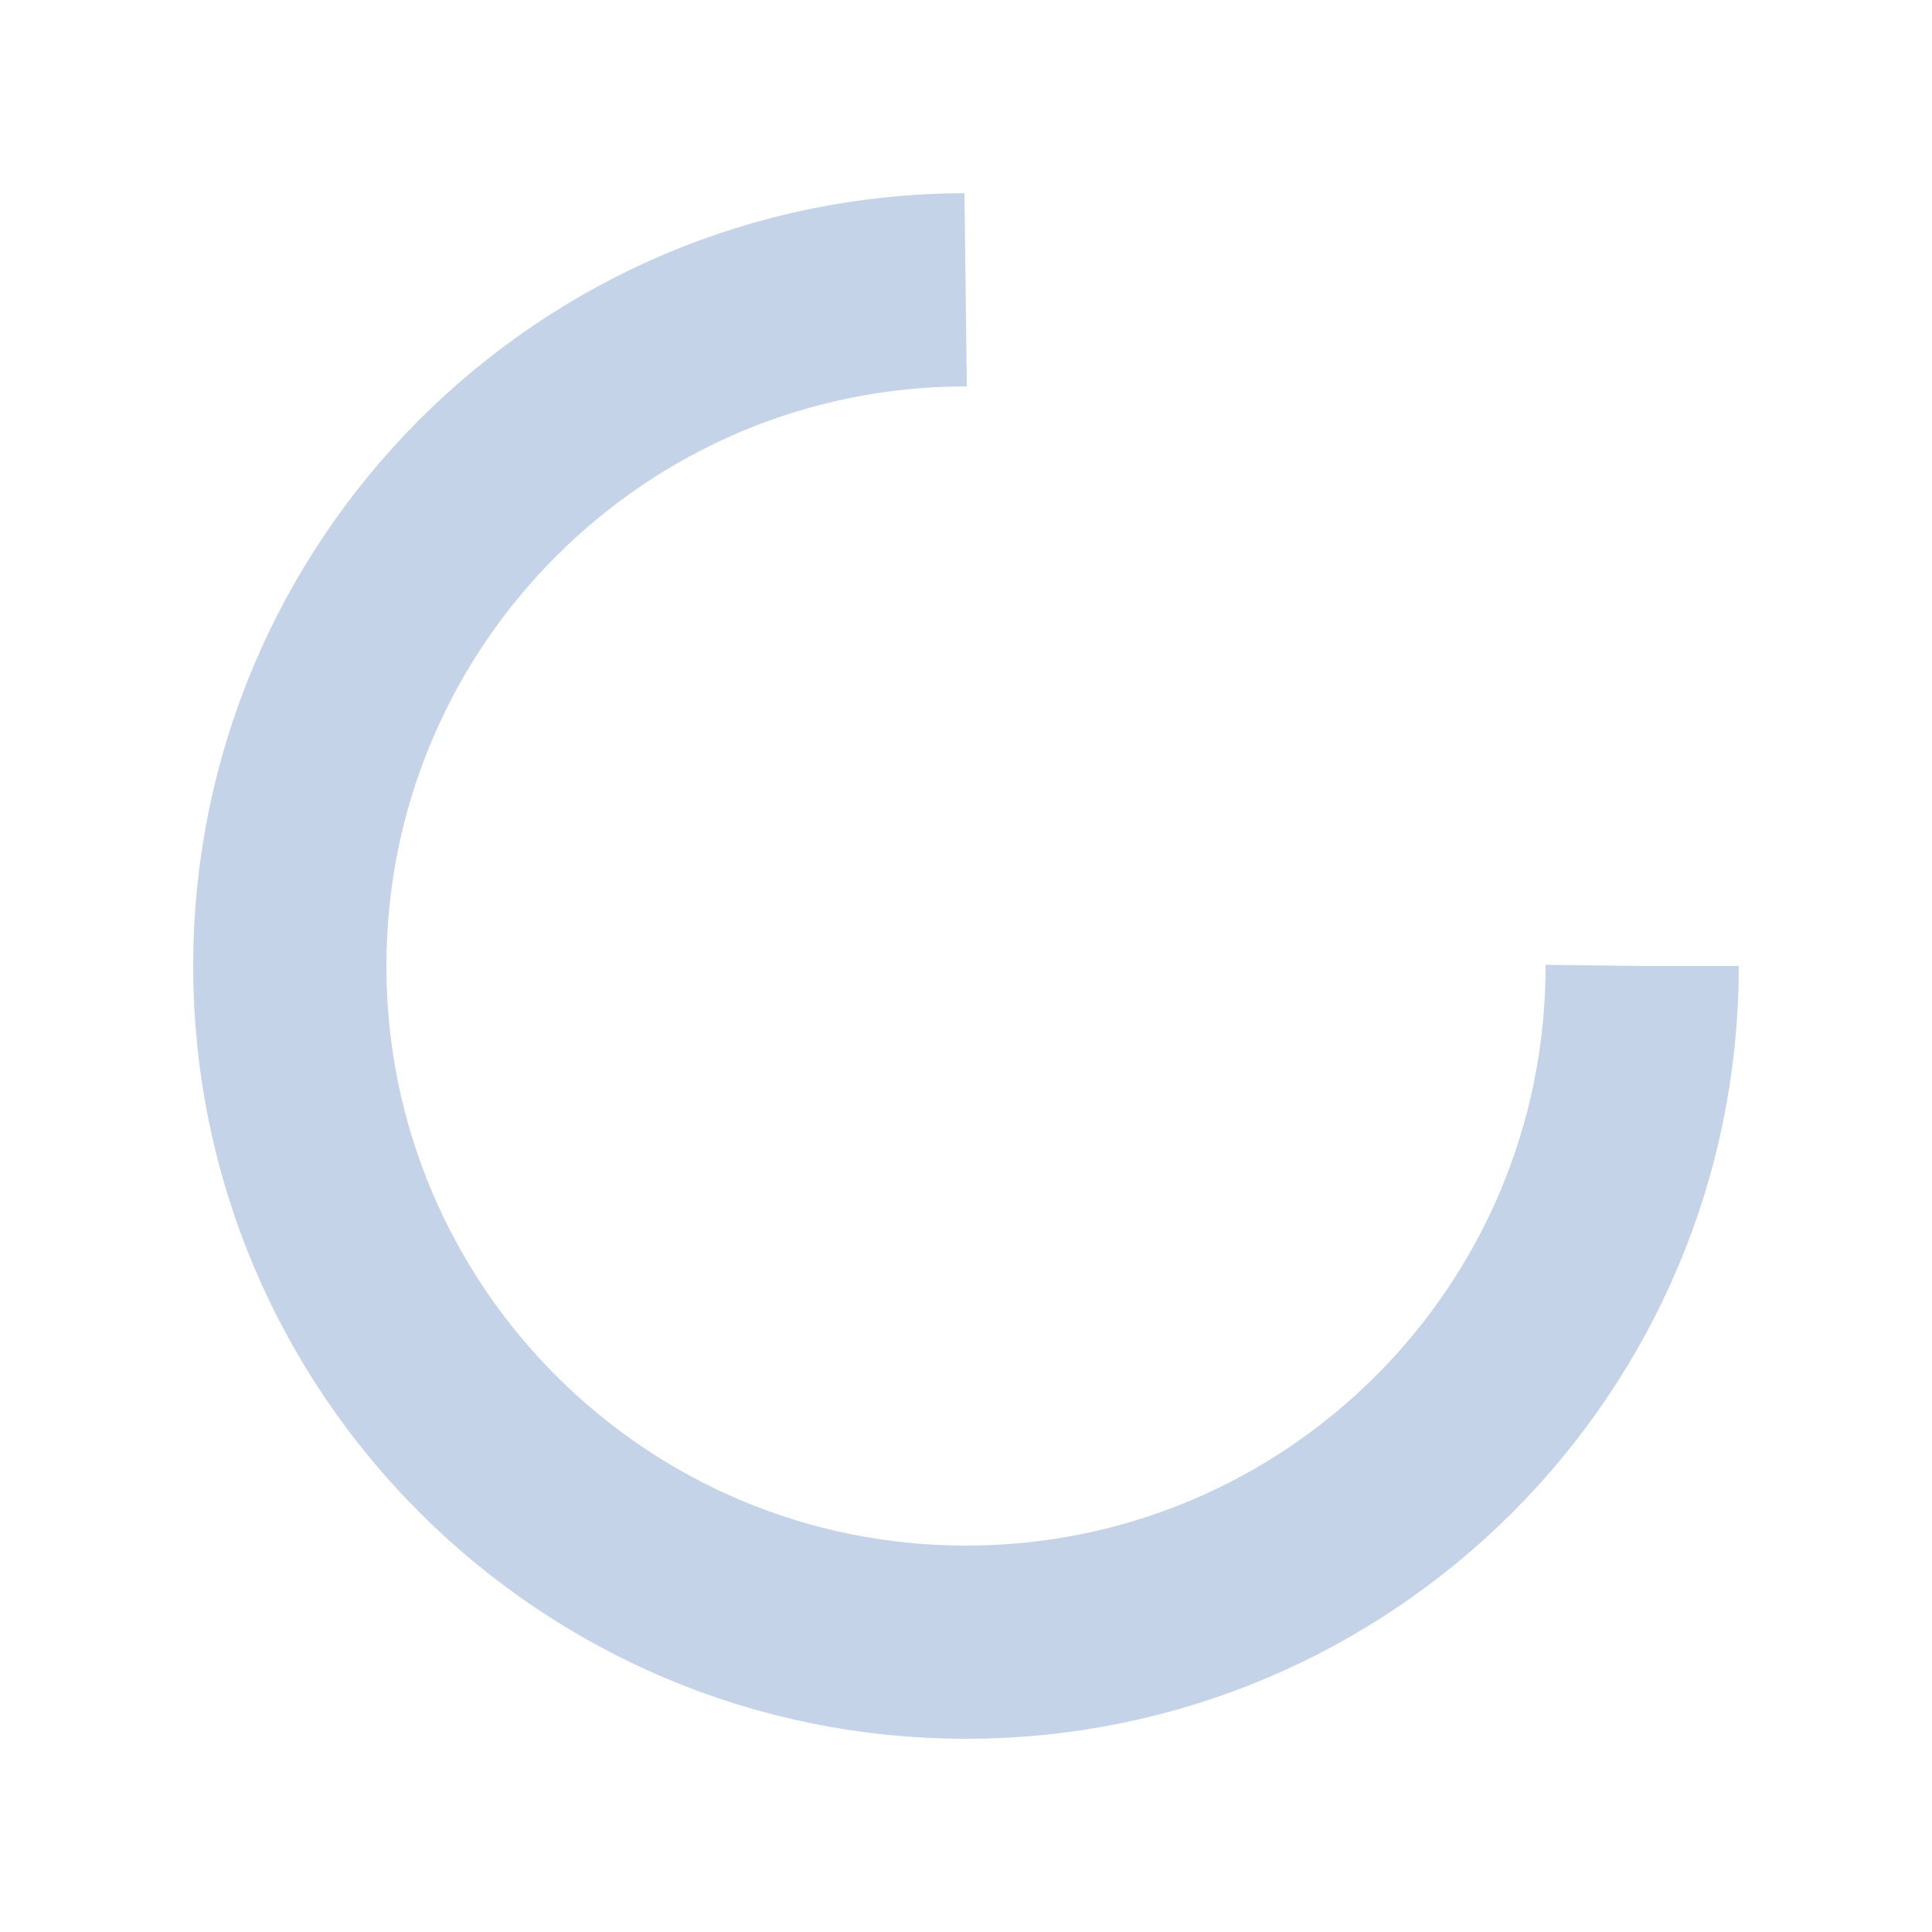
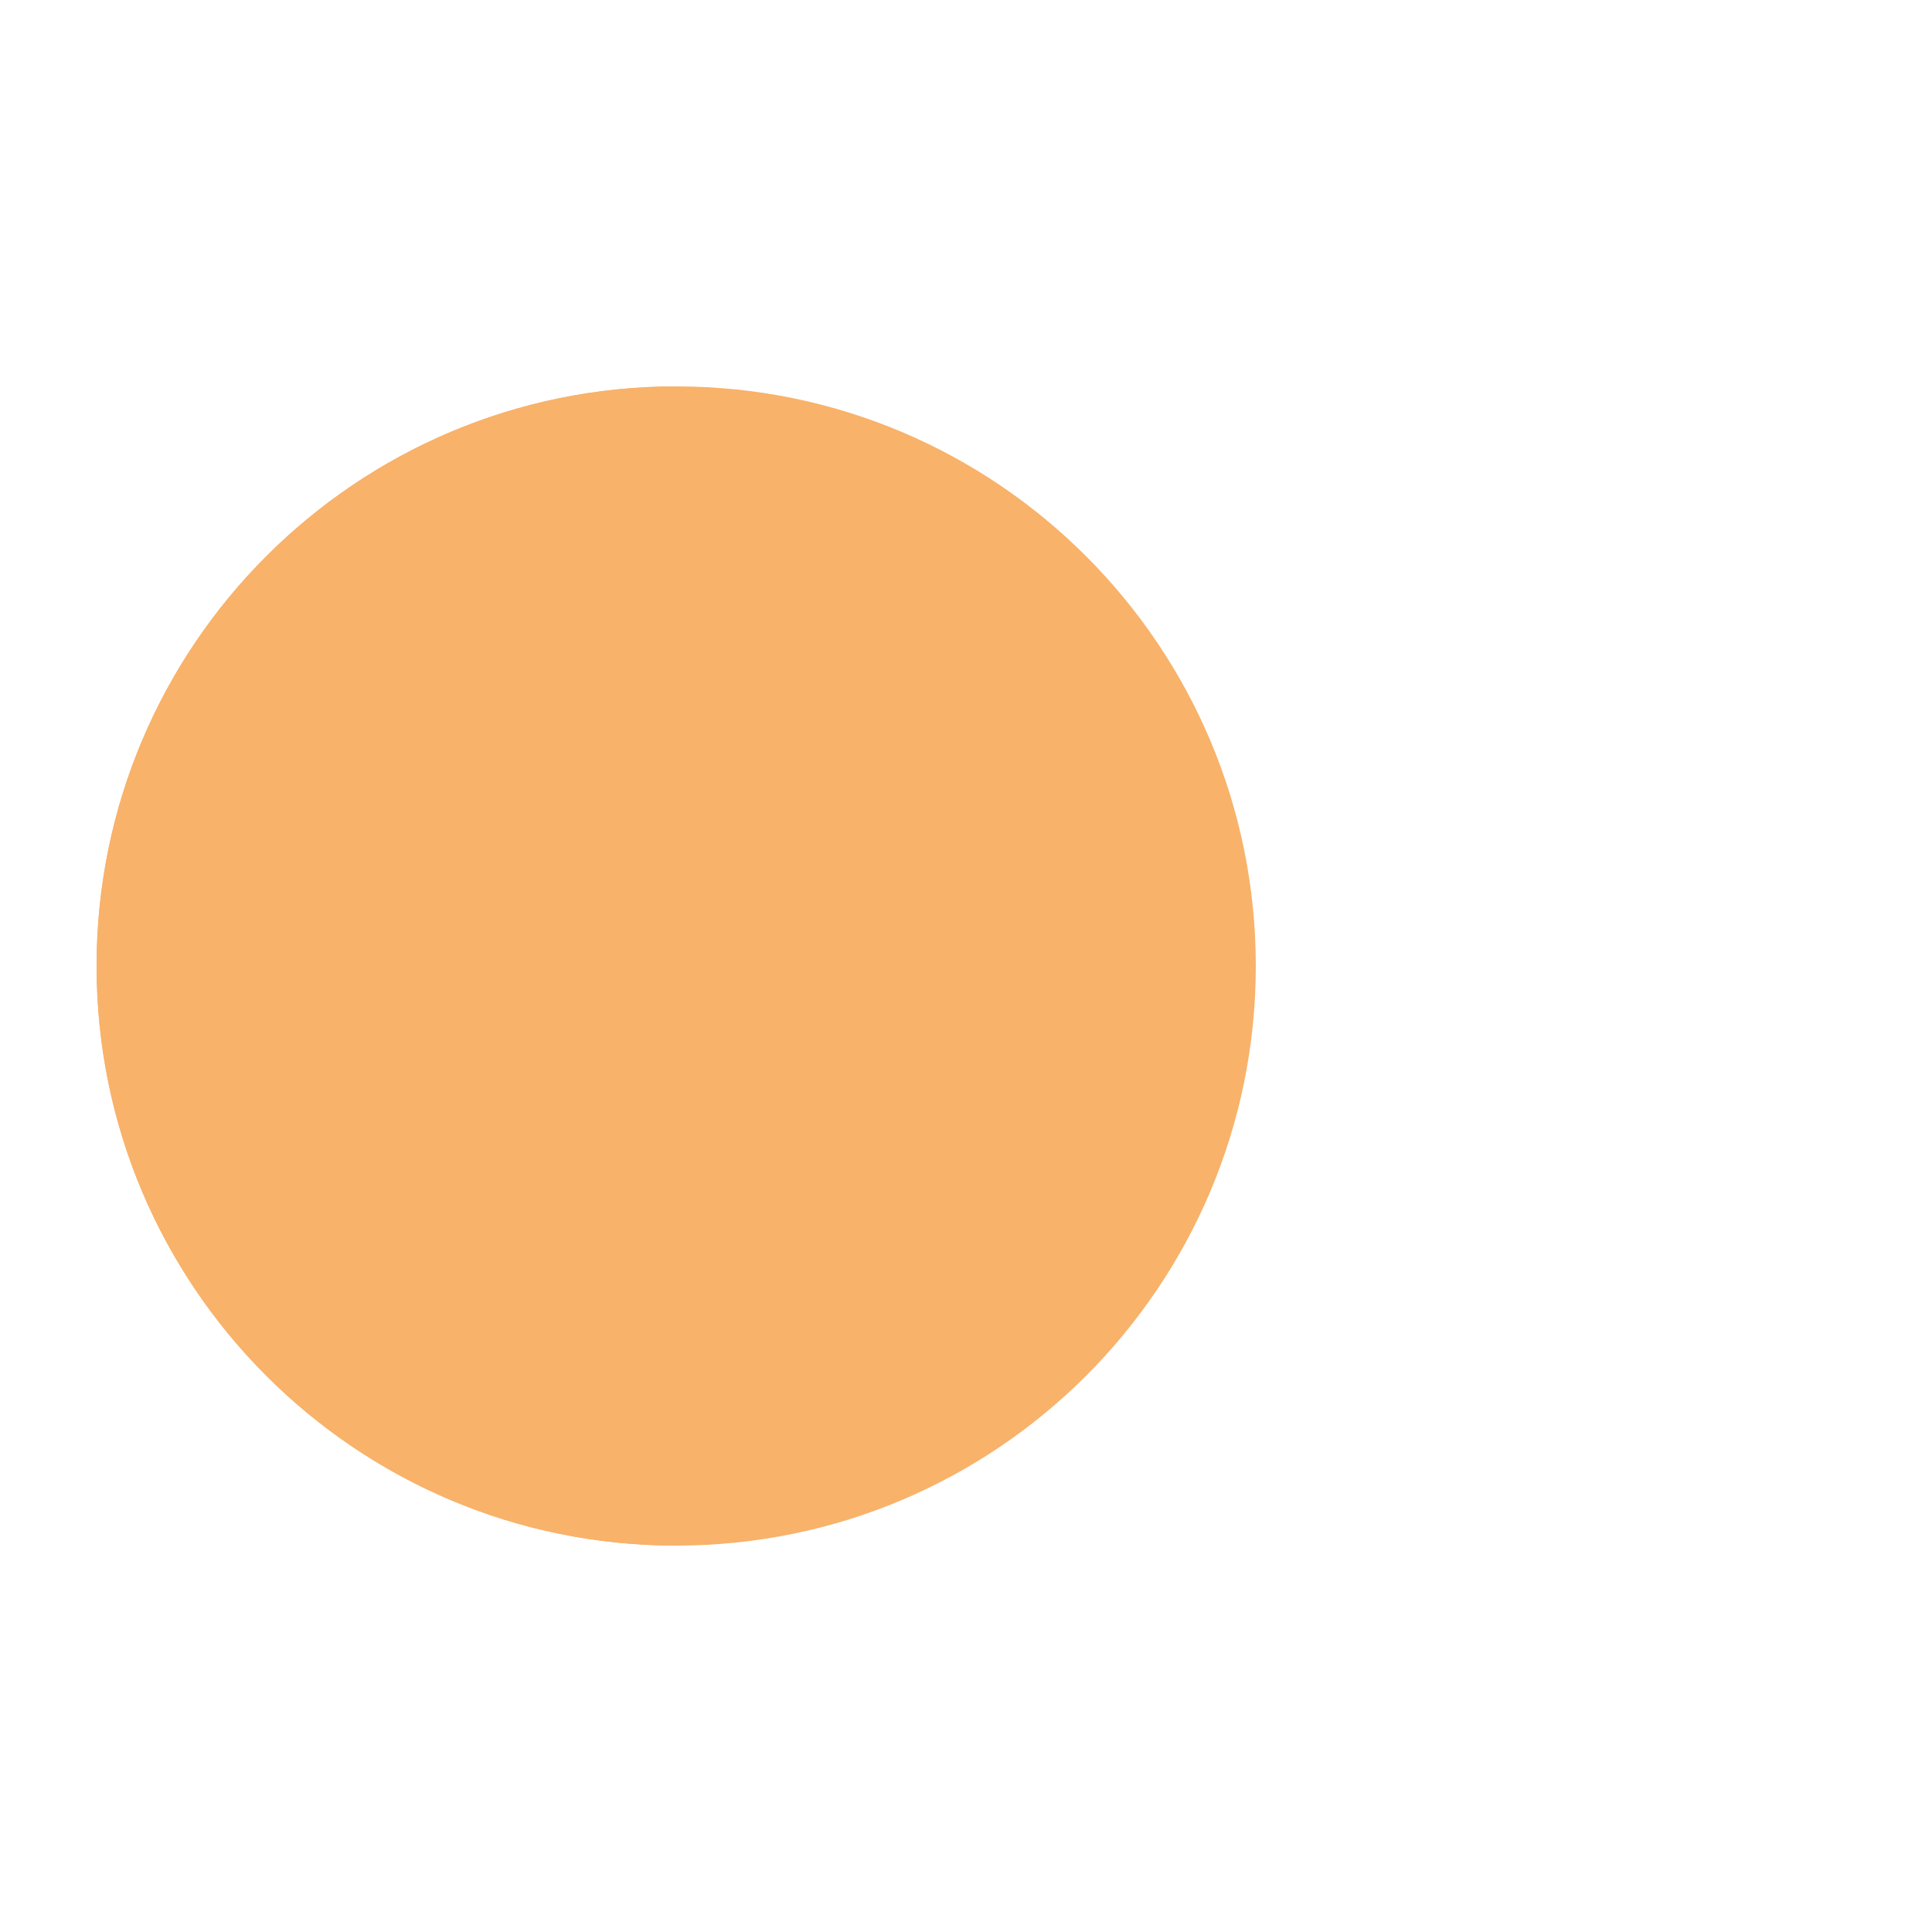
<svg xmlns="http://www.w3.org/2000/svg" viewBox="0 0 100 100" preserveAspectRatio="xMidYMid" width="200" height="200" style="shape-rendering: auto; display: block; background: transparent;">
  <g>
-     <circle stroke-dasharray="164.934 56.978" r="35" stroke-width="10" stroke="#c5d3e8" fill="none" cy="50" cx="50">
-       <animateTransform keyTimes="0;1" values="0 50 50;360 50 50" dur="1s" repeatCount="indefinite" type="rotate" attributeName="transform" />
-     </circle>
+     <g>
+       <circle fill="#e15b64" r="4" cy="50" cx="60">
+         <animate begin="-0.67s" keyTimes="0;1" values="95;35" dur="1s" repeatCount="indefinite" attributeName="cx" />
+         <animate begin="-0.67s" keyTimes="0;0.2;1" values="0;1;1" dur="1s" repeatCount="indefinite" attributeName="fill-opacity" />
+       </circle>
+       <circle fill="#e15b64" r="4" cy="50" cx="60">
+         <animate begin="-0.33s" keyTimes="0;1" values="95;35" dur="1s" repeatCount="indefinite" attributeName="cx" />
+         <animate begin="-0.33s" keyTimes="0;0.2;1" values="0;1;1" dur="1s" repeatCount="indefinite" attributeName="fill-opacity" />
+       </circle>
+       <circle fill="#e15b64" r="4" cy="50" cx="60">
+         <animate begin="0s" keyTimes="0;1" values="95;35" dur="1s" repeatCount="indefinite" attributeName="cx" />
+         <animate begin="0s" keyTimes="0;0.2;1" values="0;1;1" dur="1s" repeatCount="indefinite" attributeName="fill-opacity" />
+       </circle>
+     </g>
+     <g transform="translate(-15 0)">
+       <path transform="rotate(90 50 50)" fill="#f8b26a" d="M50 50L20 50A30 30 0 0 0 80 50Z" />
+       <path fill="#f8b26a" d="M50 50L20 50A30 30 0 0 0 80 50Z">
+         <animateTransform keyTimes="0;0.5;1" values="0 50 50;45 50 50;0 50 50" dur="1s" repeatCount="indefinite" type="rotate" attributeName="transform" />
+       </path>
+       <path fill="#f8b26a" d="M50 50L20 50A30 30 0 0 1 80 50Z">
+         <animateTransform keyTimes="0;0.5;1" values="0 50 50;-45 50 50;0 50 50" dur="1s" repeatCount="indefinite" type="rotate" attributeName="transform" />
+       </path>
+     </g>
    <g />
  </g>
</svg>
